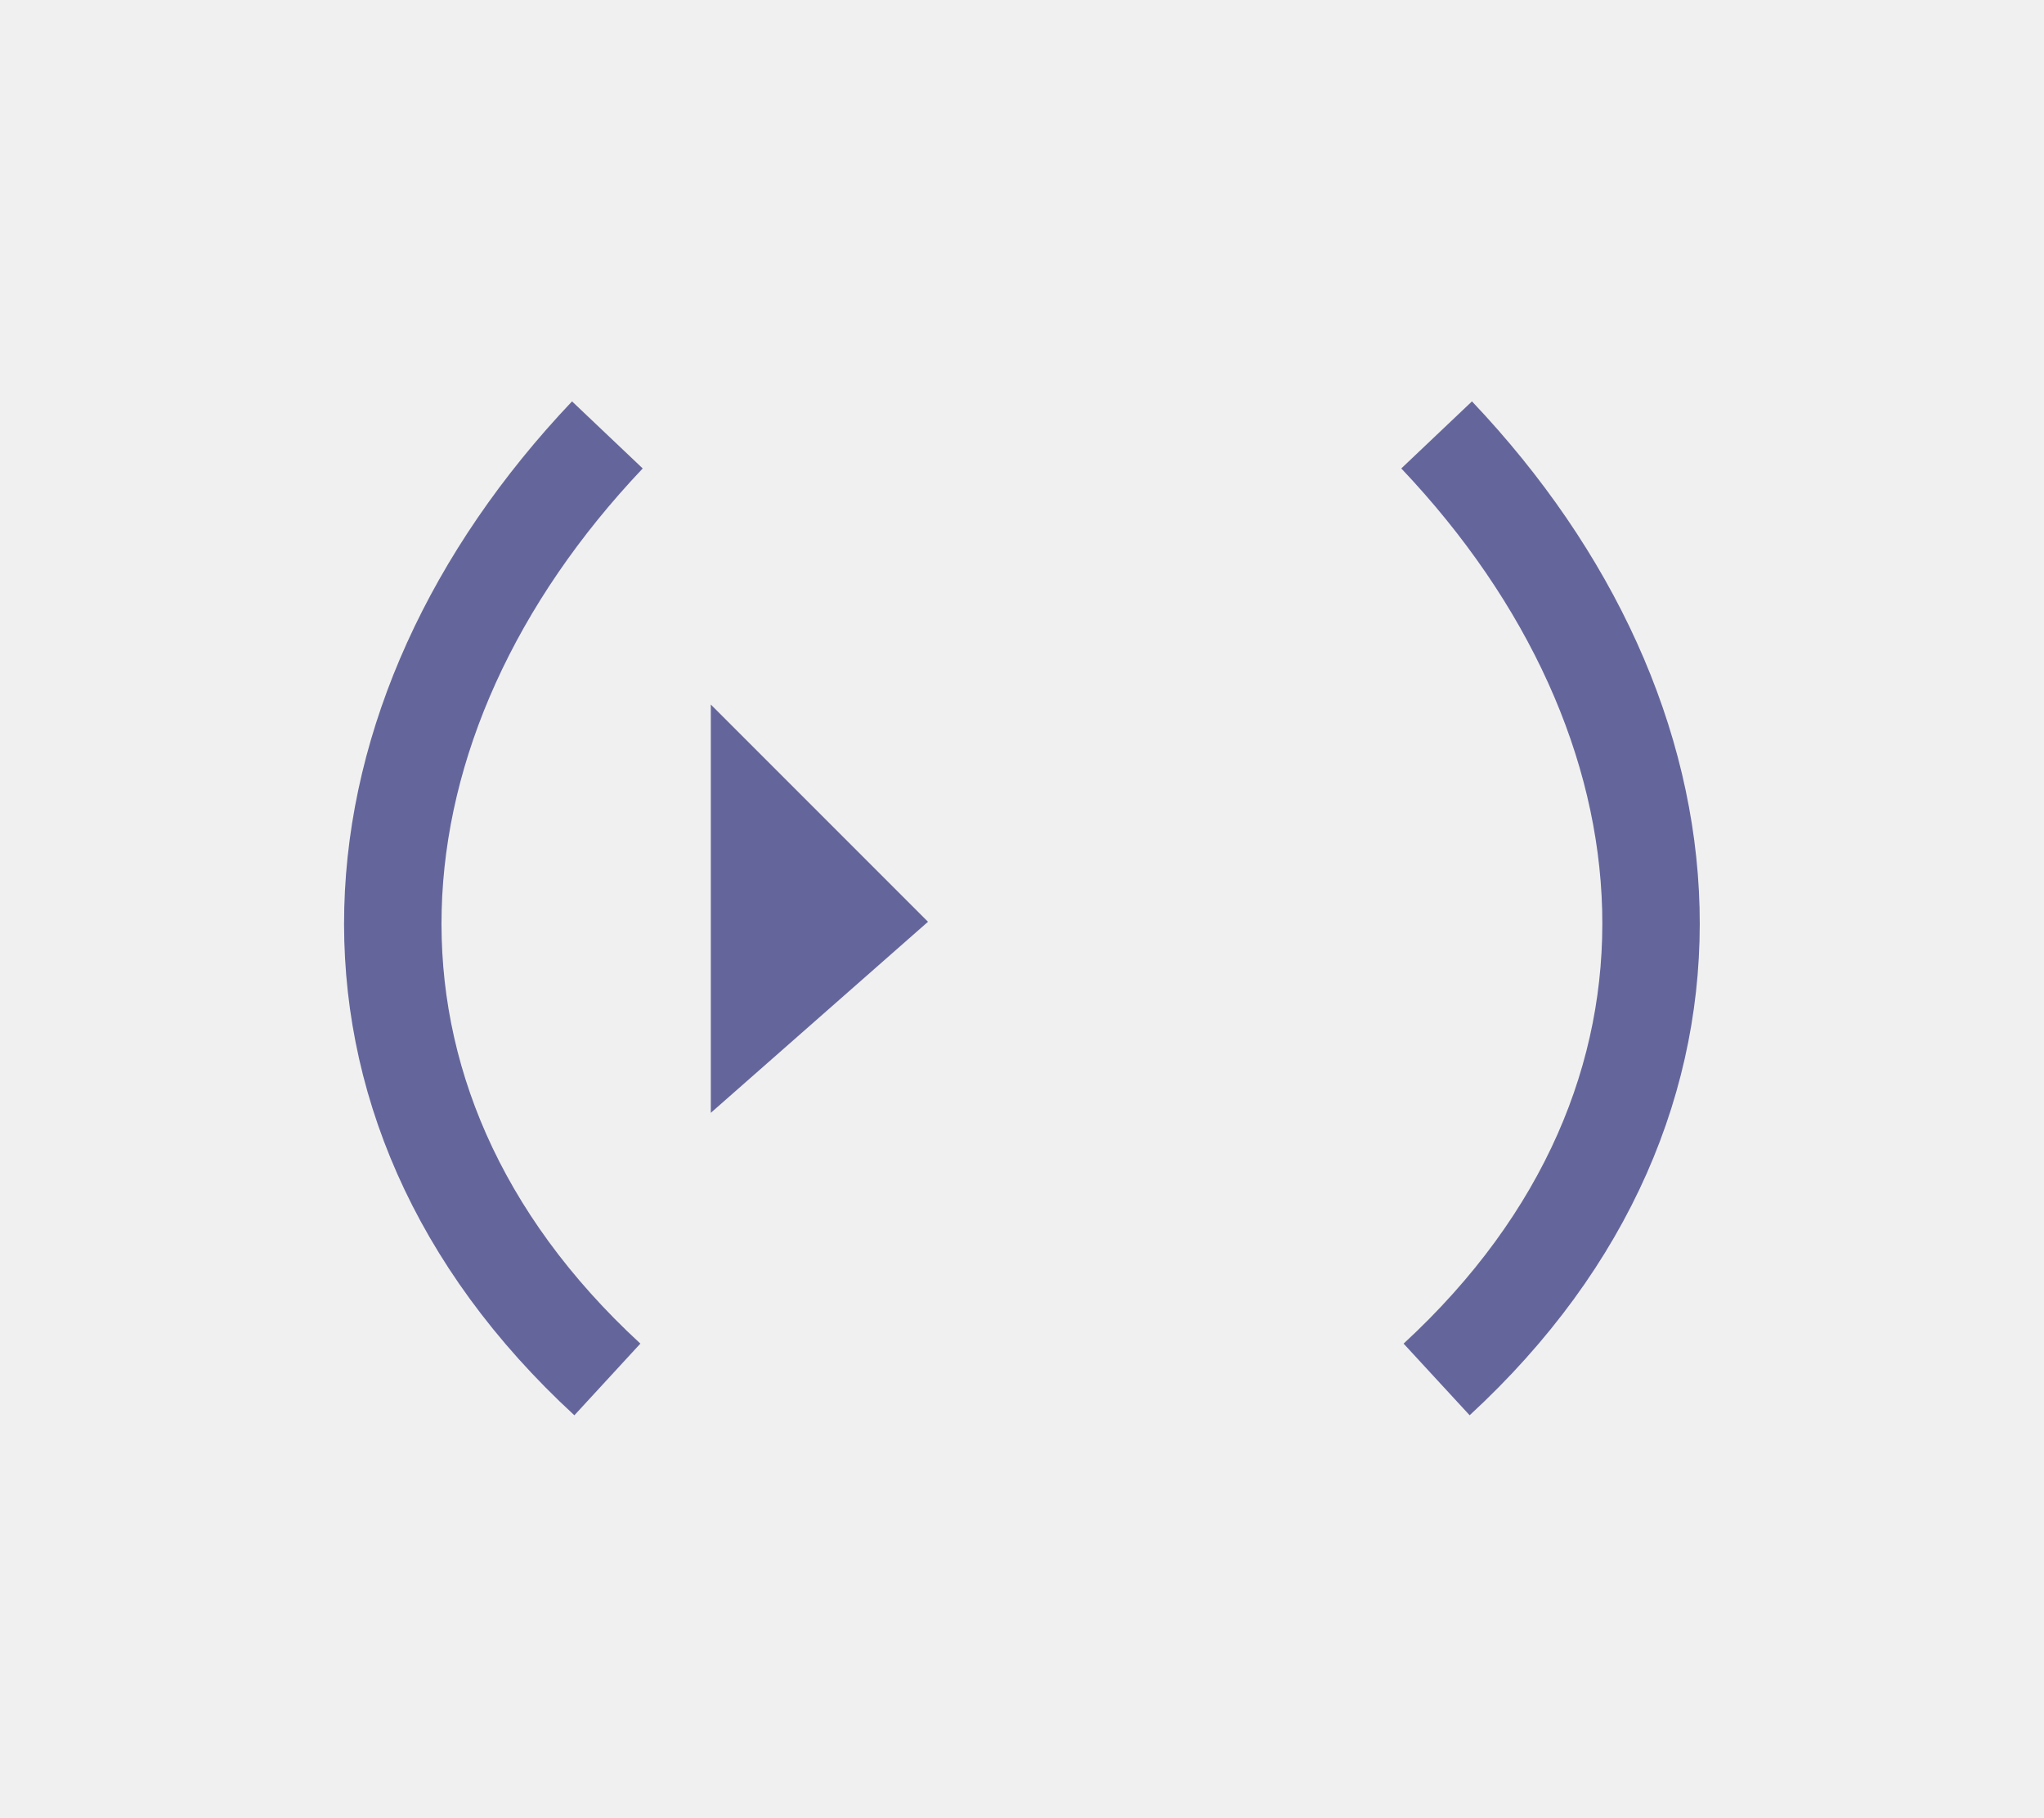
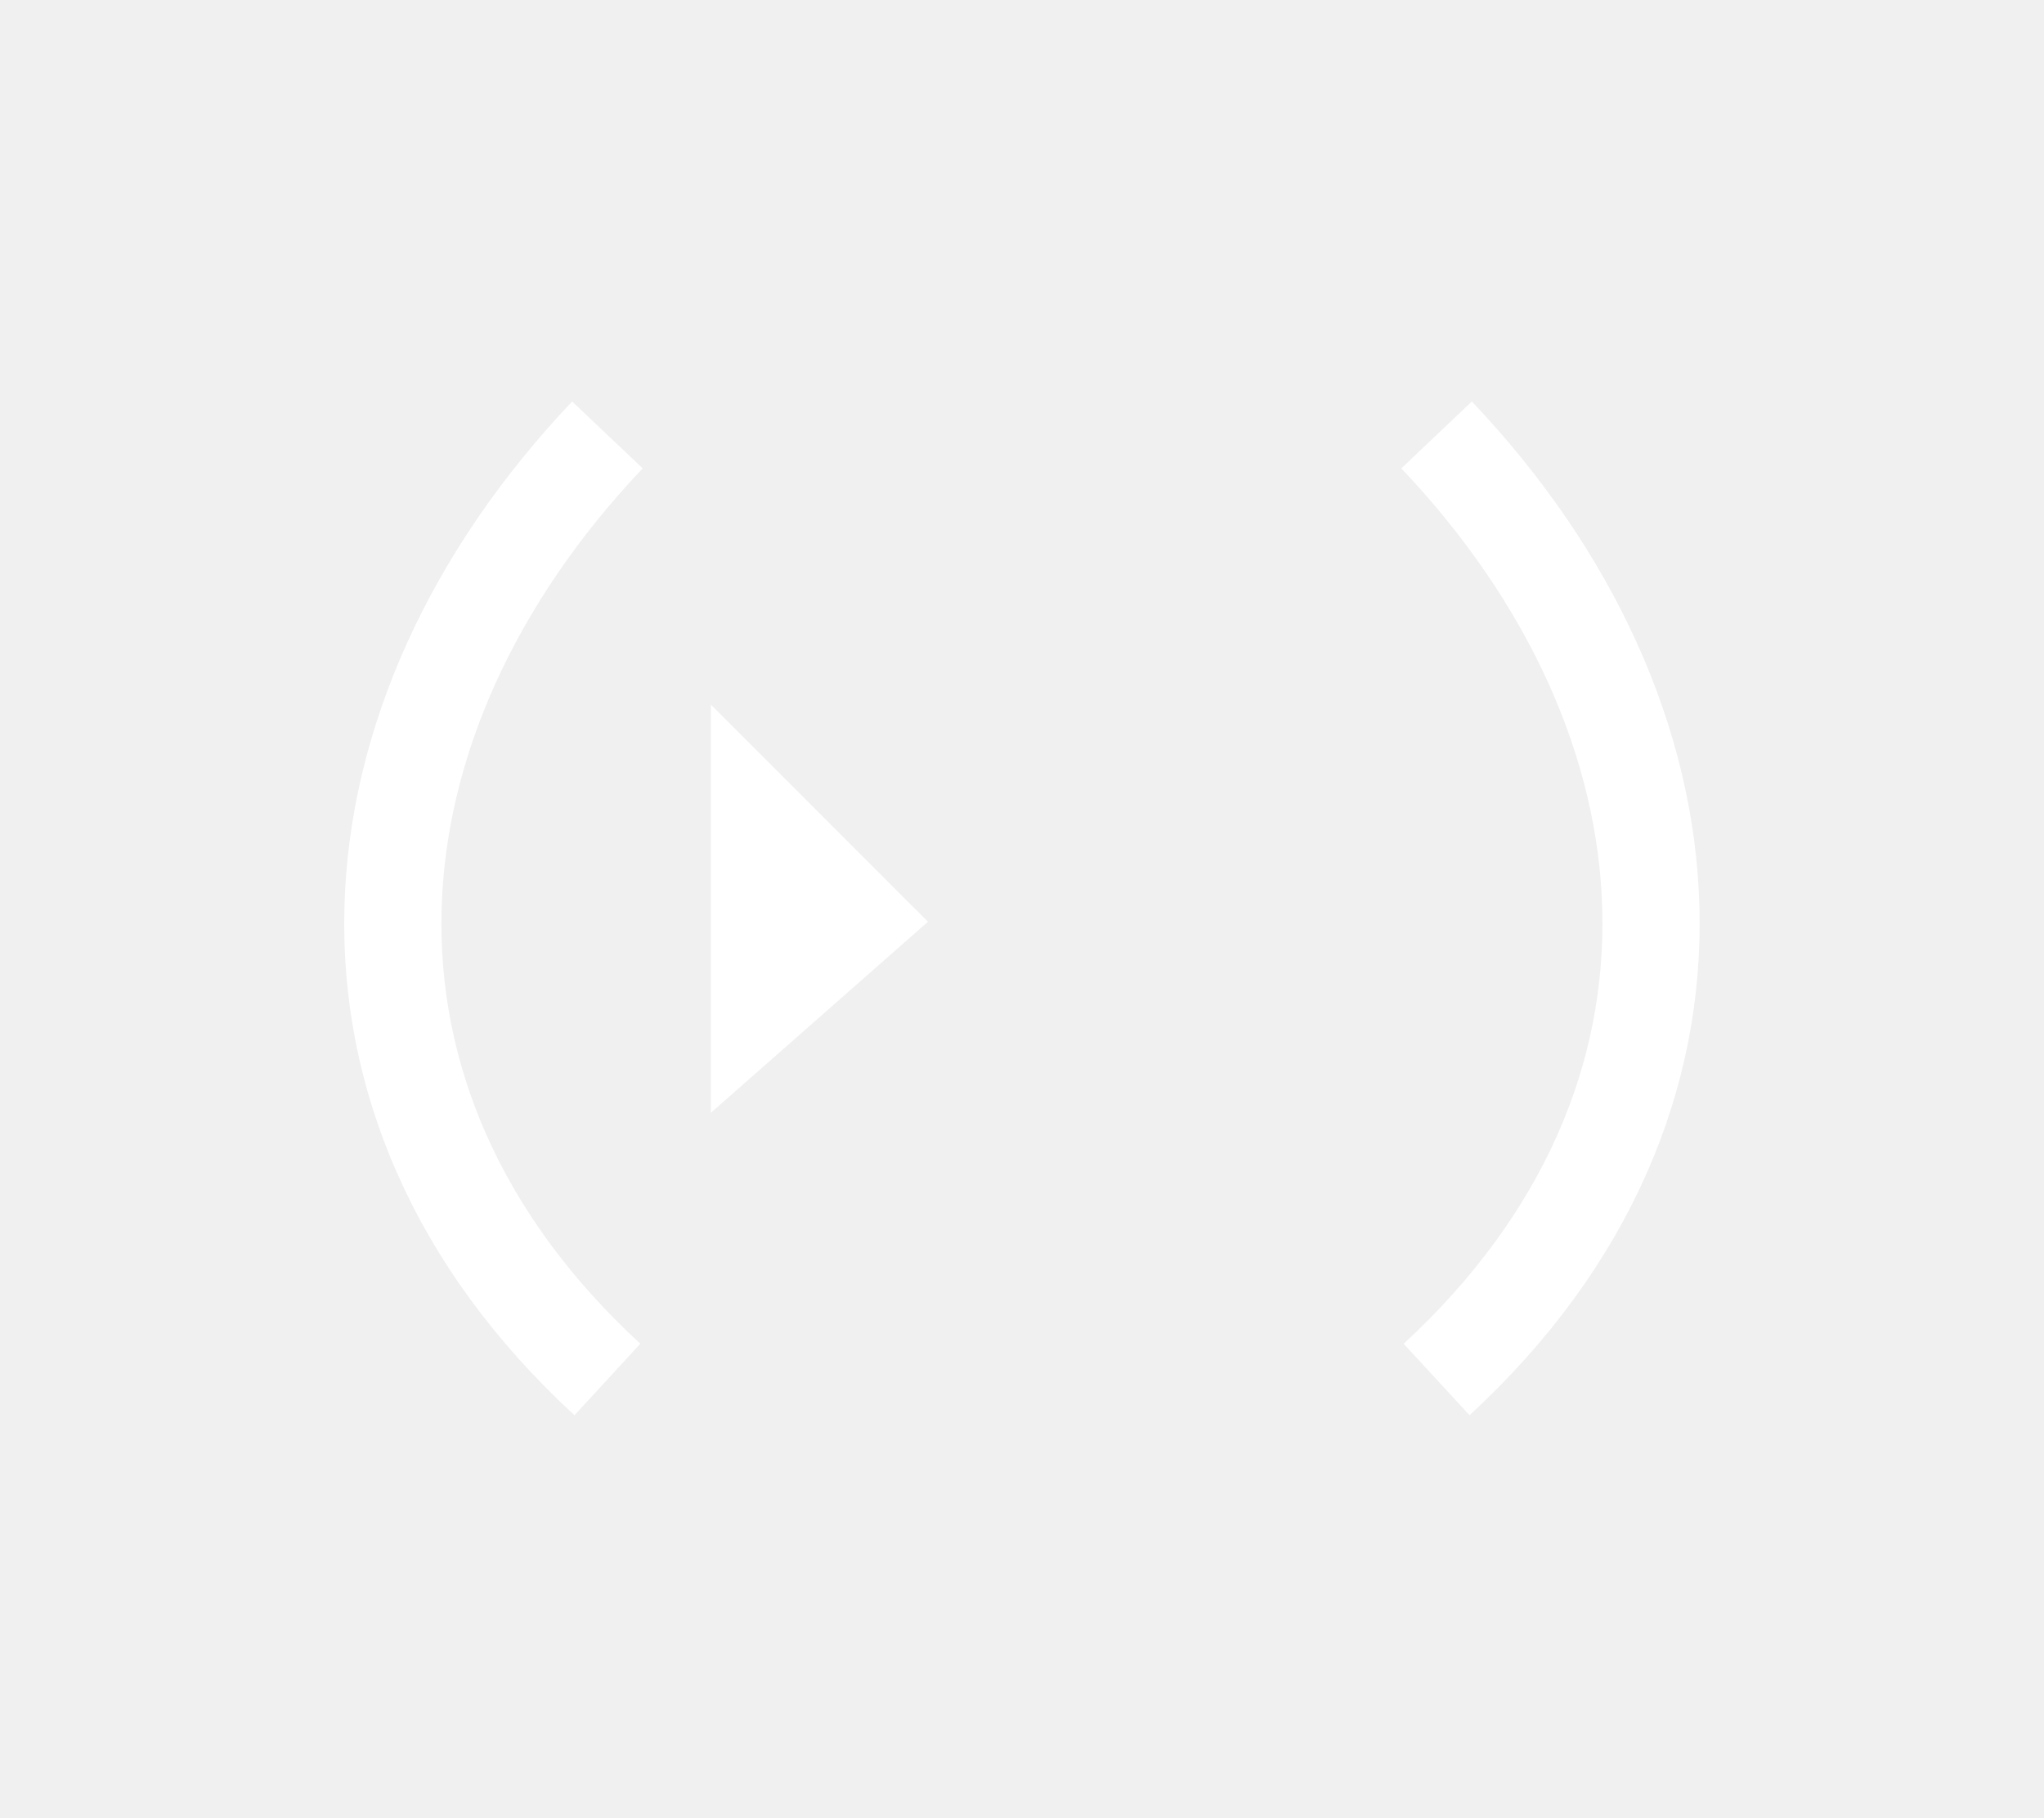
- <svg xmlns="http://www.w3.org/2000/svg" width="18" height="16" viewBox="0 0 4.762 4.233">
-   <path d="M1.498 2.83v-.951l.506.506z" style="fill:#64669b;fill-opacity:1;stroke:none;stroke-width:.259px;stroke-linecap:butt;stroke-linejoin:miter;stroke-opacity:1" transform="translate(.158 -.238)" />
-   <path d="M1.257 3.451c-.706-.65-.626-1.54 0-2.2m1.932 2.2c.705-.65.626-1.54 0-2.2" style="fill:none;stroke:#64669b;stroke-width:.227px;stroke-linecap:butt;stroke-linejoin:miter;stroke-opacity:1" transform="translate(.158 -.238)" />
+ <svg xmlns="http://www.w3.org/2000/svg" width="18" height="16" viewBox="0 0 18 16" fill="none">
+   <path d="M6.26 9.797V6.203L8.172 8.115L6.26 9.797Z" fill="white" />
+   <path d="M5.349 12.145C2.68 9.688 2.983 6.324 5.349 3.829M12.651 12.145C15.316 9.688 15.018 6.324 12.651 3.829" stroke="white" stroke-width="0.856" />
</svg>
